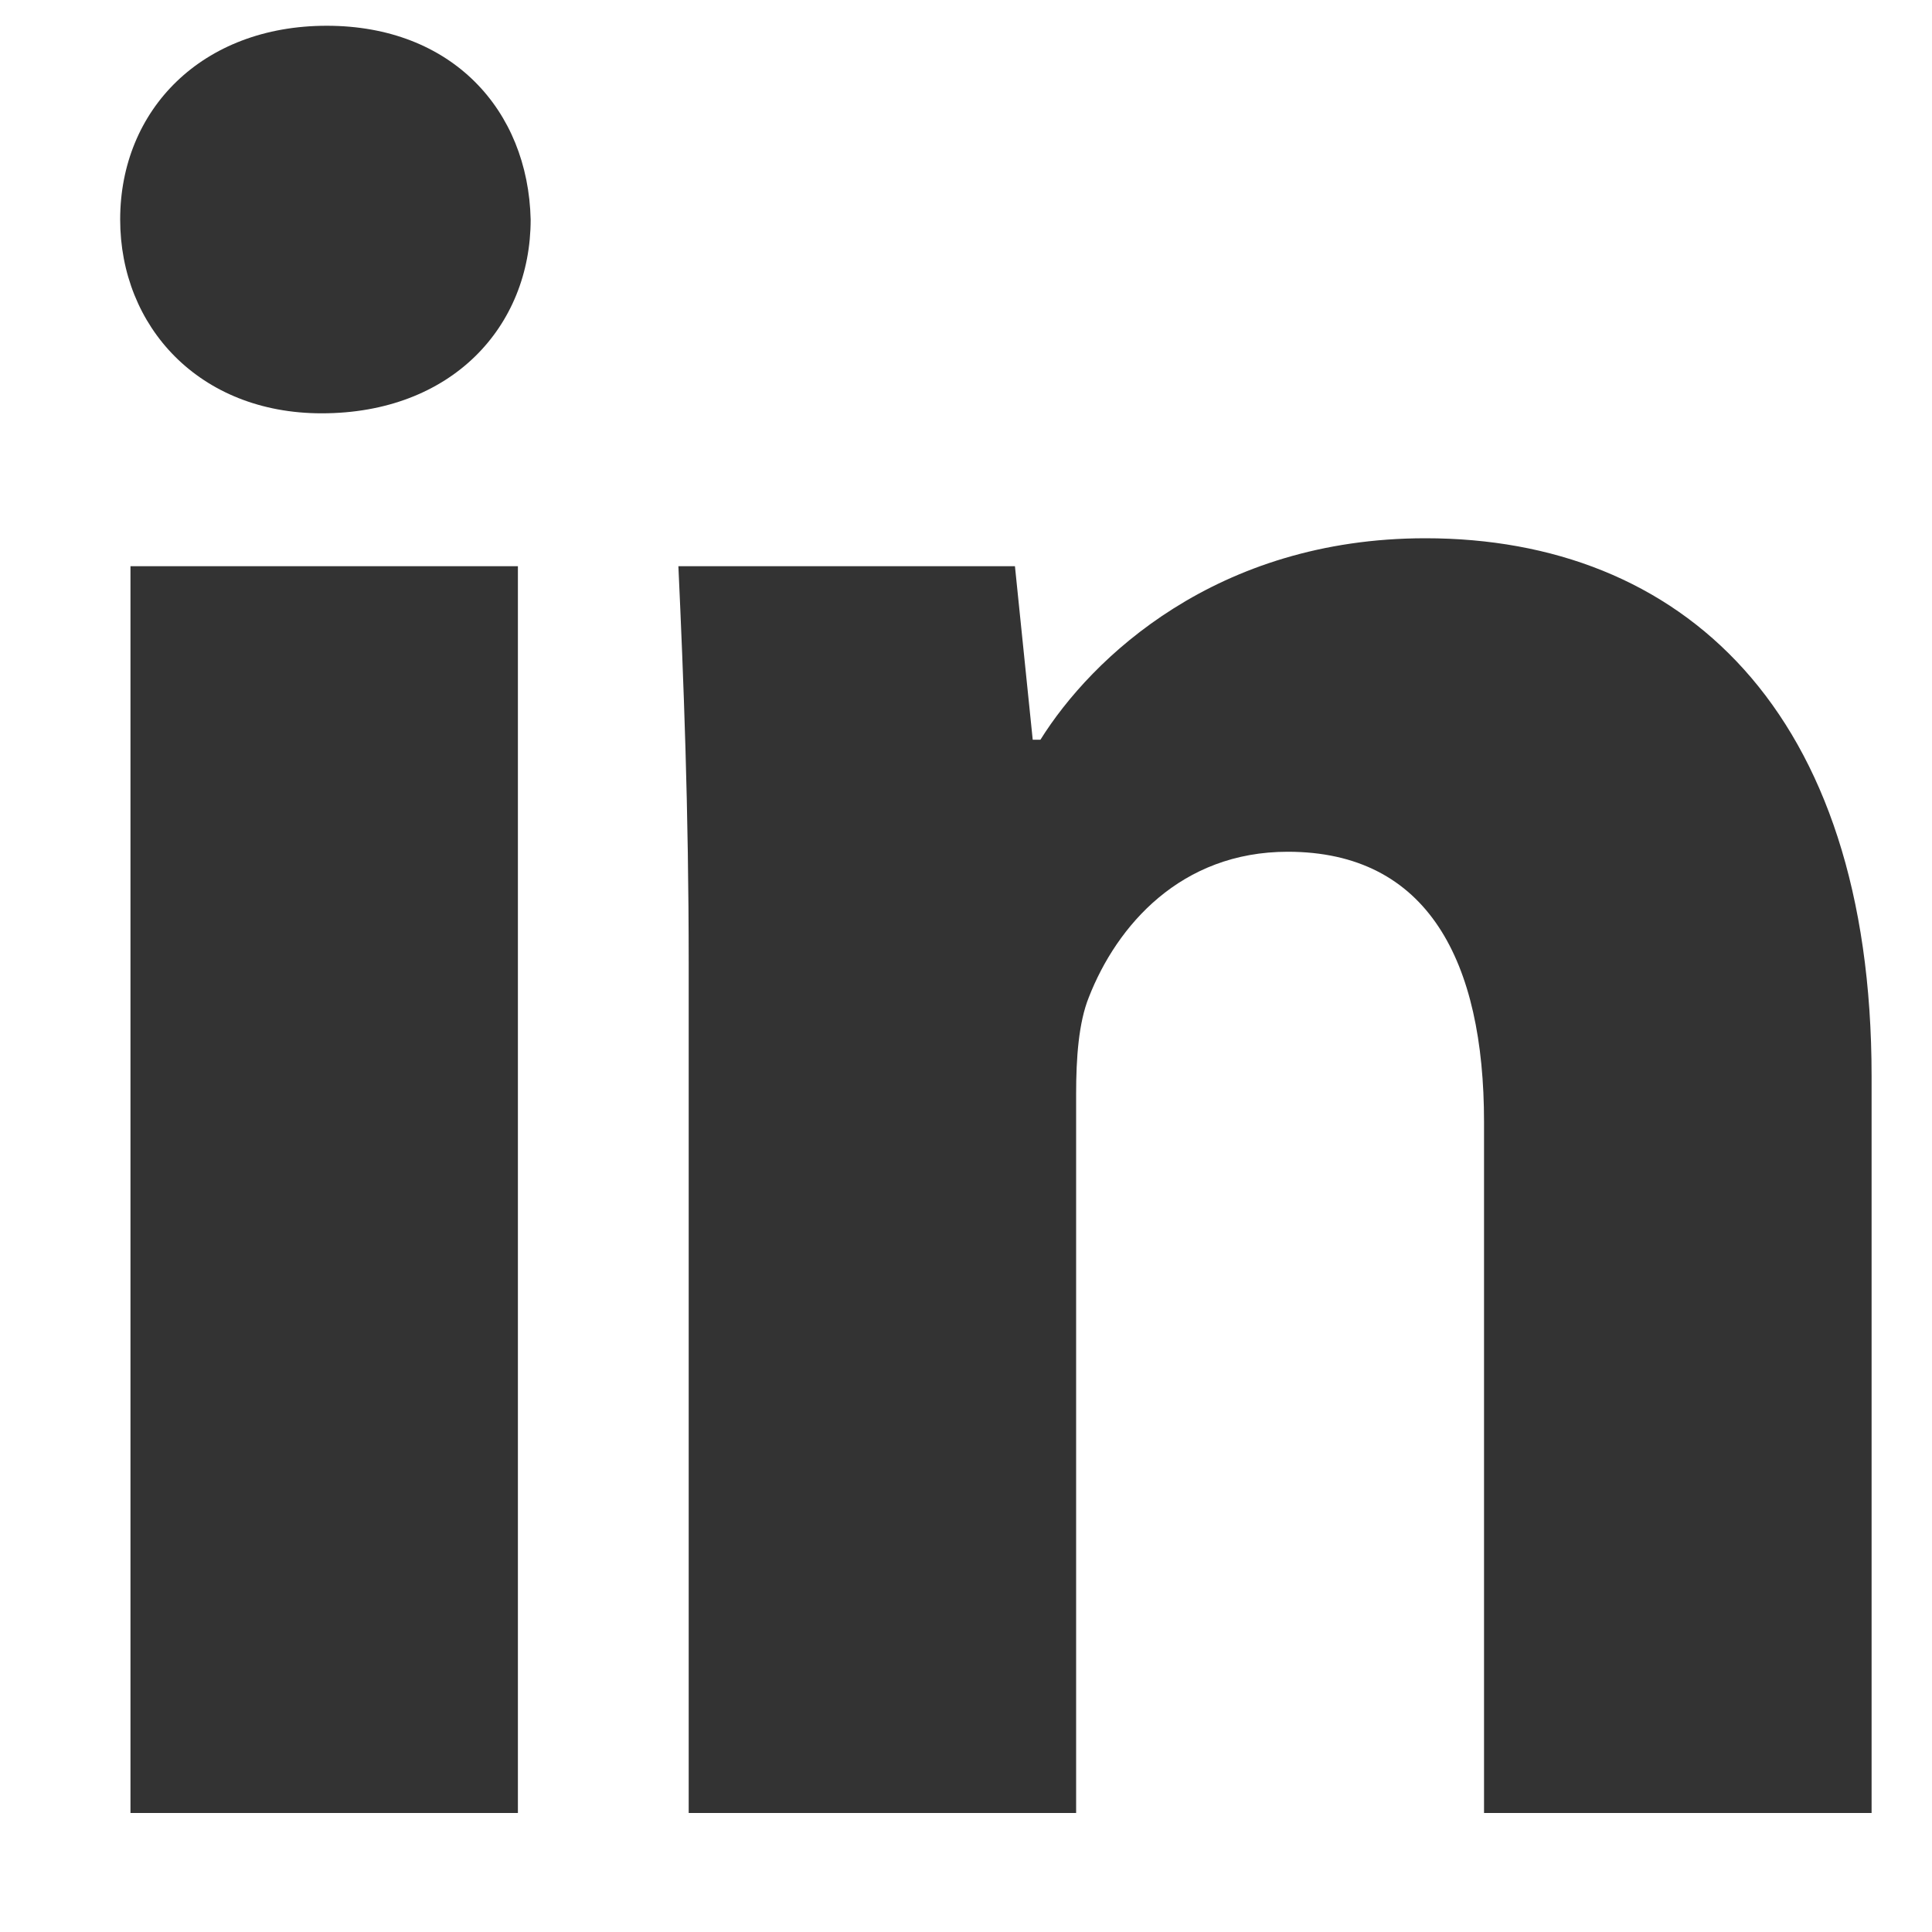
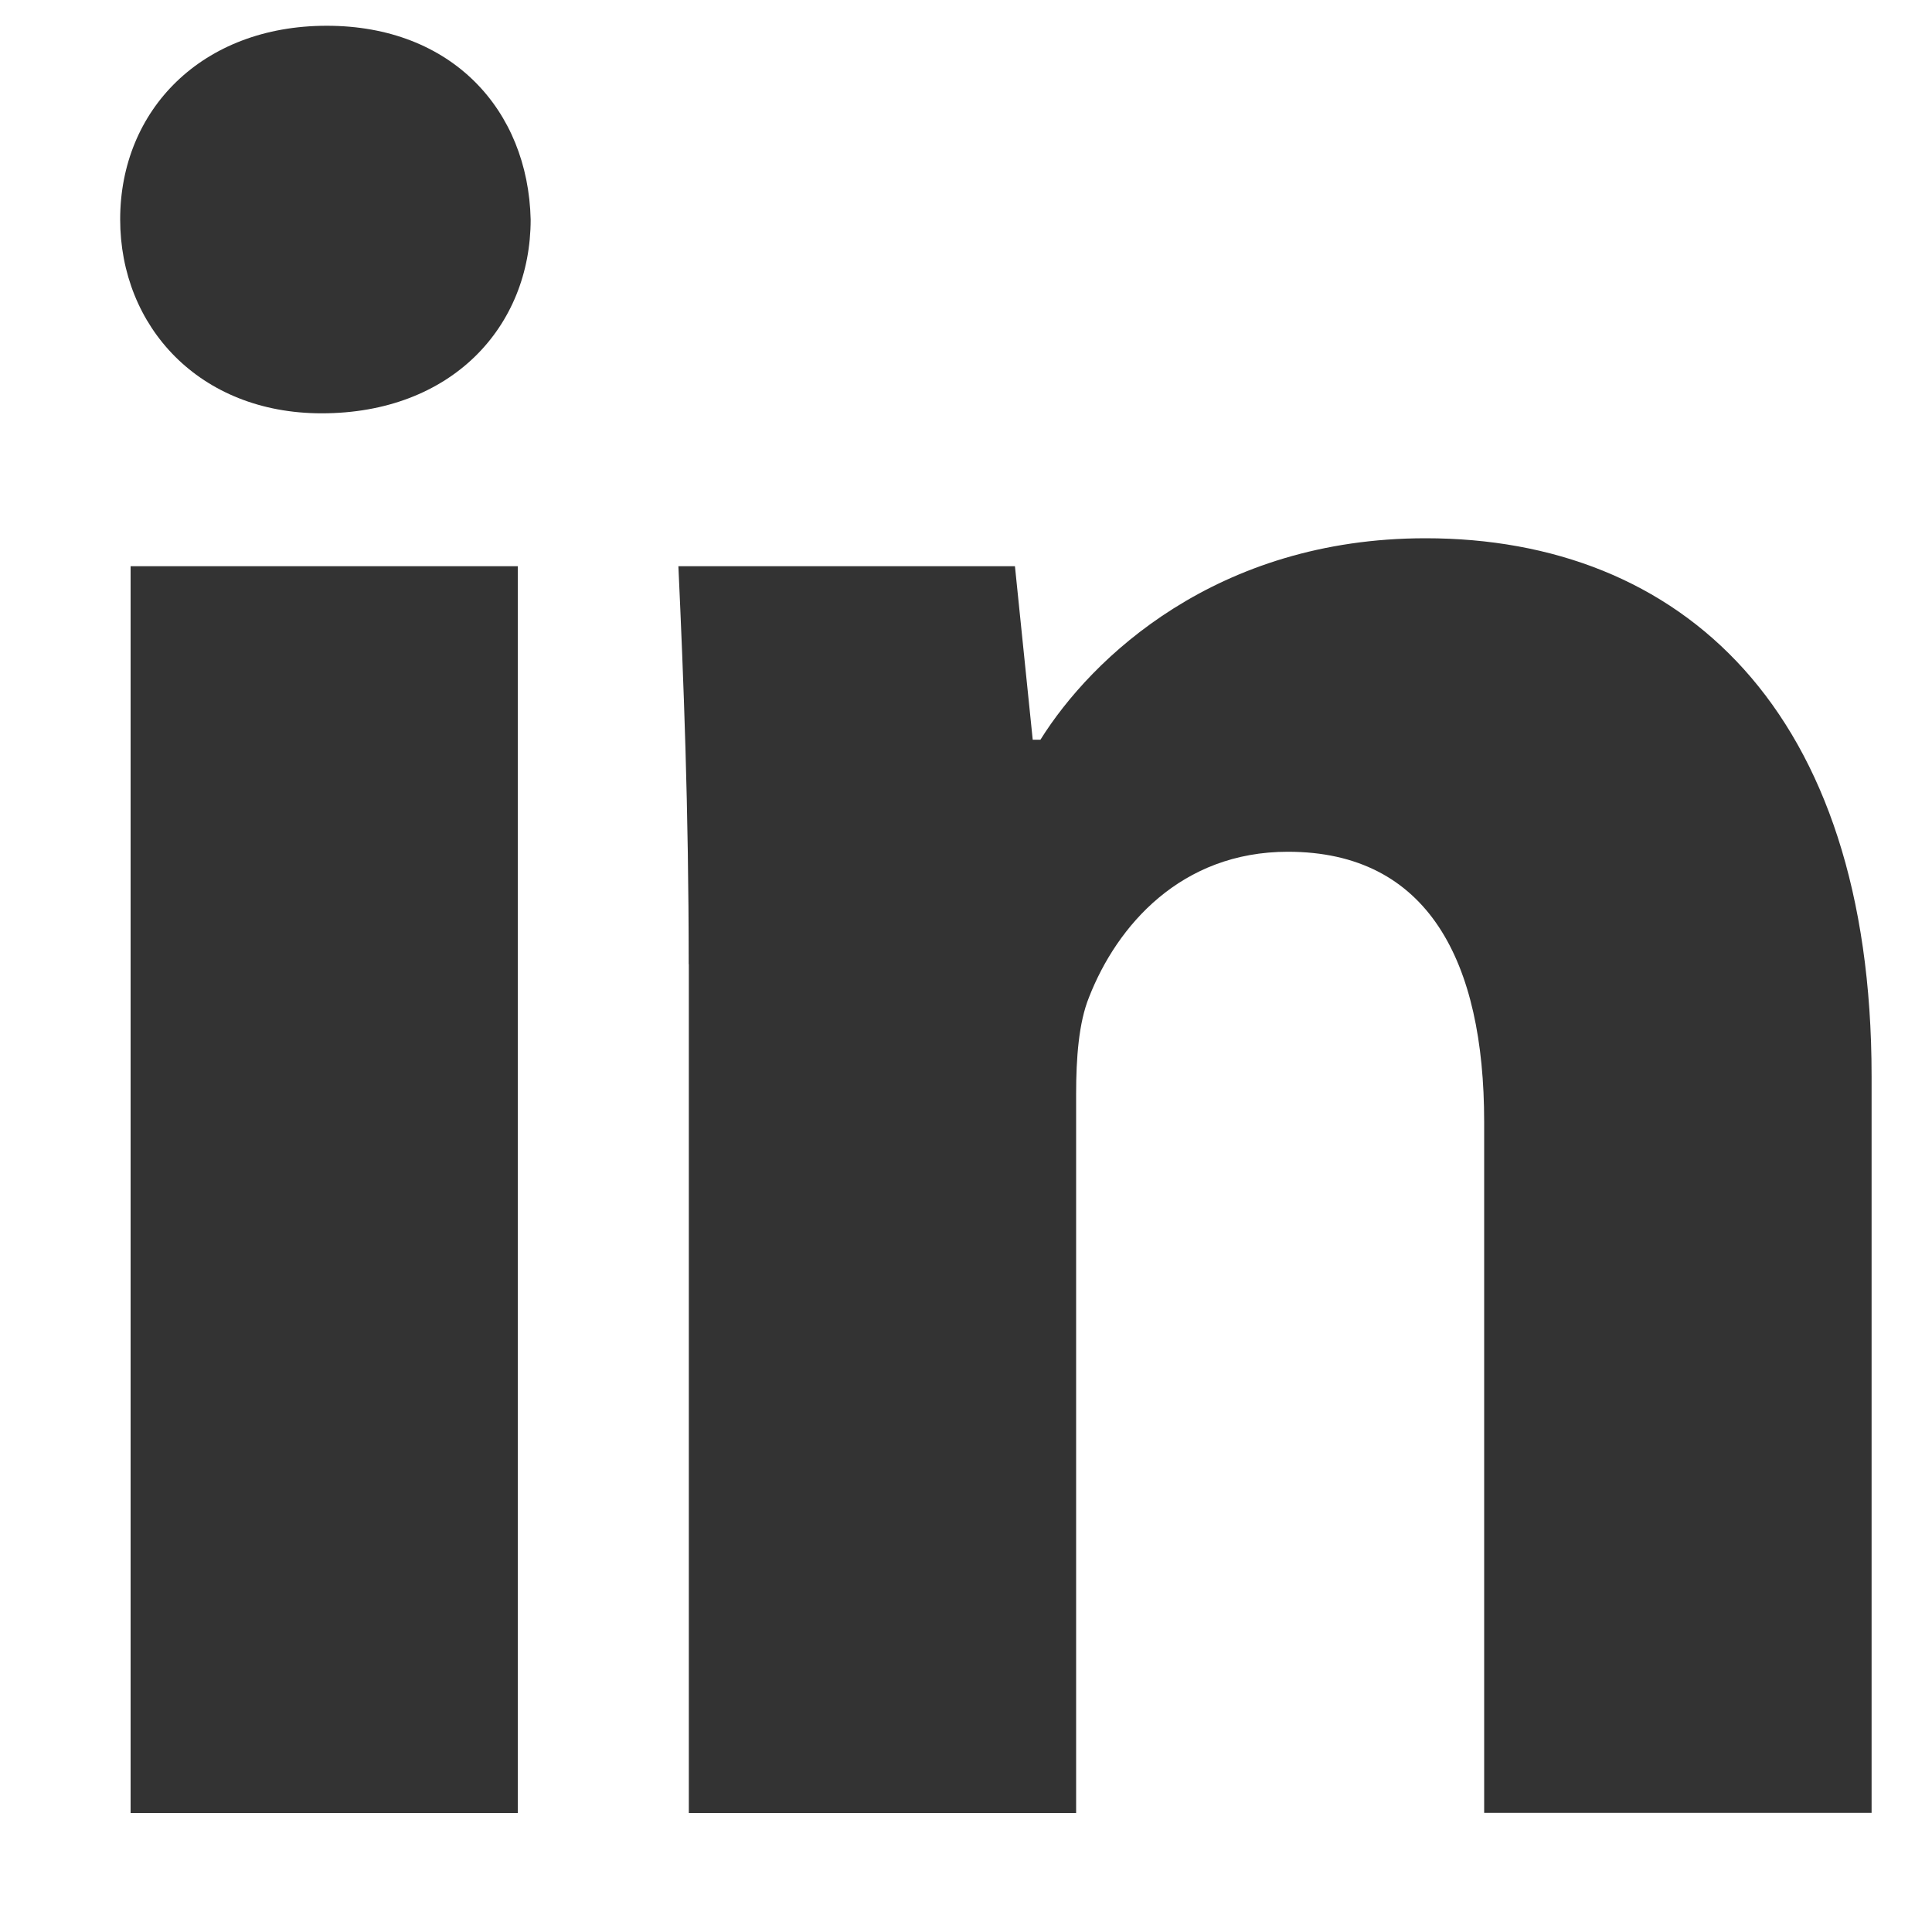
- <svg xmlns="http://www.w3.org/2000/svg" width="15px" height="15px" viewBox="0 0 15 15" version="1.1">
-   <defs />
-   <g id="Page-1" stroke="none" stroke-width="1" fill="none" fill-rule="evenodd">
-     <g id="button-states" transform="translate(-85, -144)" fill="#333333">
-       <g id="Group-+-1_il-+-2_oil" transform="translate(-229, -2)">
-         <g id="Group">
-           <g id="Oval-1-Copy-5-Copy-2-+-bookmark-icon">
-             <g>
-               <path d="M318.12,147.704 C318.12,148.536 317.507,149.209 316.497,149.209 C315.547,149.209 314.933,148.536 314.933,147.704 C314.933,146.853 315.567,146.2 316.537,146.2 C317.507,146.2 318.1,146.853 318.12,147.704 L318.12,147.704 L318.12,147.704 Z M315.013,150.396 L318.021,150.396 L318.021,160.076 L315.013,160.076 L315.013,150.396 L315.013,150.396 Z M319.347,153.485 C319.347,152.277 319.307,151.268 319.267,150.396 L321.88,150.396 L322.018,151.743 L322.078,151.743 C322.474,151.109 323.444,150.179 325.067,150.179 C327.046,150.179 328.531,151.505 328.531,154.356 L328.531,160.076 L325.522,160.076 L325.522,154.711 C325.522,153.464 325.087,152.613 323.998,152.613 C323.167,152.613 322.671,153.187 322.454,153.742 C322.374,153.94 322.355,154.217 322.355,154.494 L322.355,160.076 L319.347,160.076 L319.347,153.485" id="linkedin" />
-             </g>
-           </g>
-         </g>
-       </g>
-     </g>
-   </g>
+ <svg xmlns="http://www.w3.org/2000/svg" width="15" height="15" viewBox="0 0 15 15">
+   <path d="M4.12 1.704c0 .832-.613 1.505-1.623 1.505-.95 0-1.564-.674-1.564-1.506C.933.854 1.567.2 2.537.2 3.507.2 4.1.853 4.12 1.704zM1.013 4.396H4.02v9.68H1.014v-9.68zm4.334 3.09c0-1.21-.04-2.218-.08-3.09H7.88l.138 1.347h.06c.396-.634 1.366-1.564 2.99-1.564 1.978 0 3.463 1.325 3.463 4.176v5.72h-3.008V8.71c0-1.246-.435-2.097-1.524-2.097-.83 0-1.327.574-1.544 1.13-.08.197-.1.474-.1.75v5.583H5.348v-6.59" fill="#333" fill-rule="evenodd" />
</svg>
